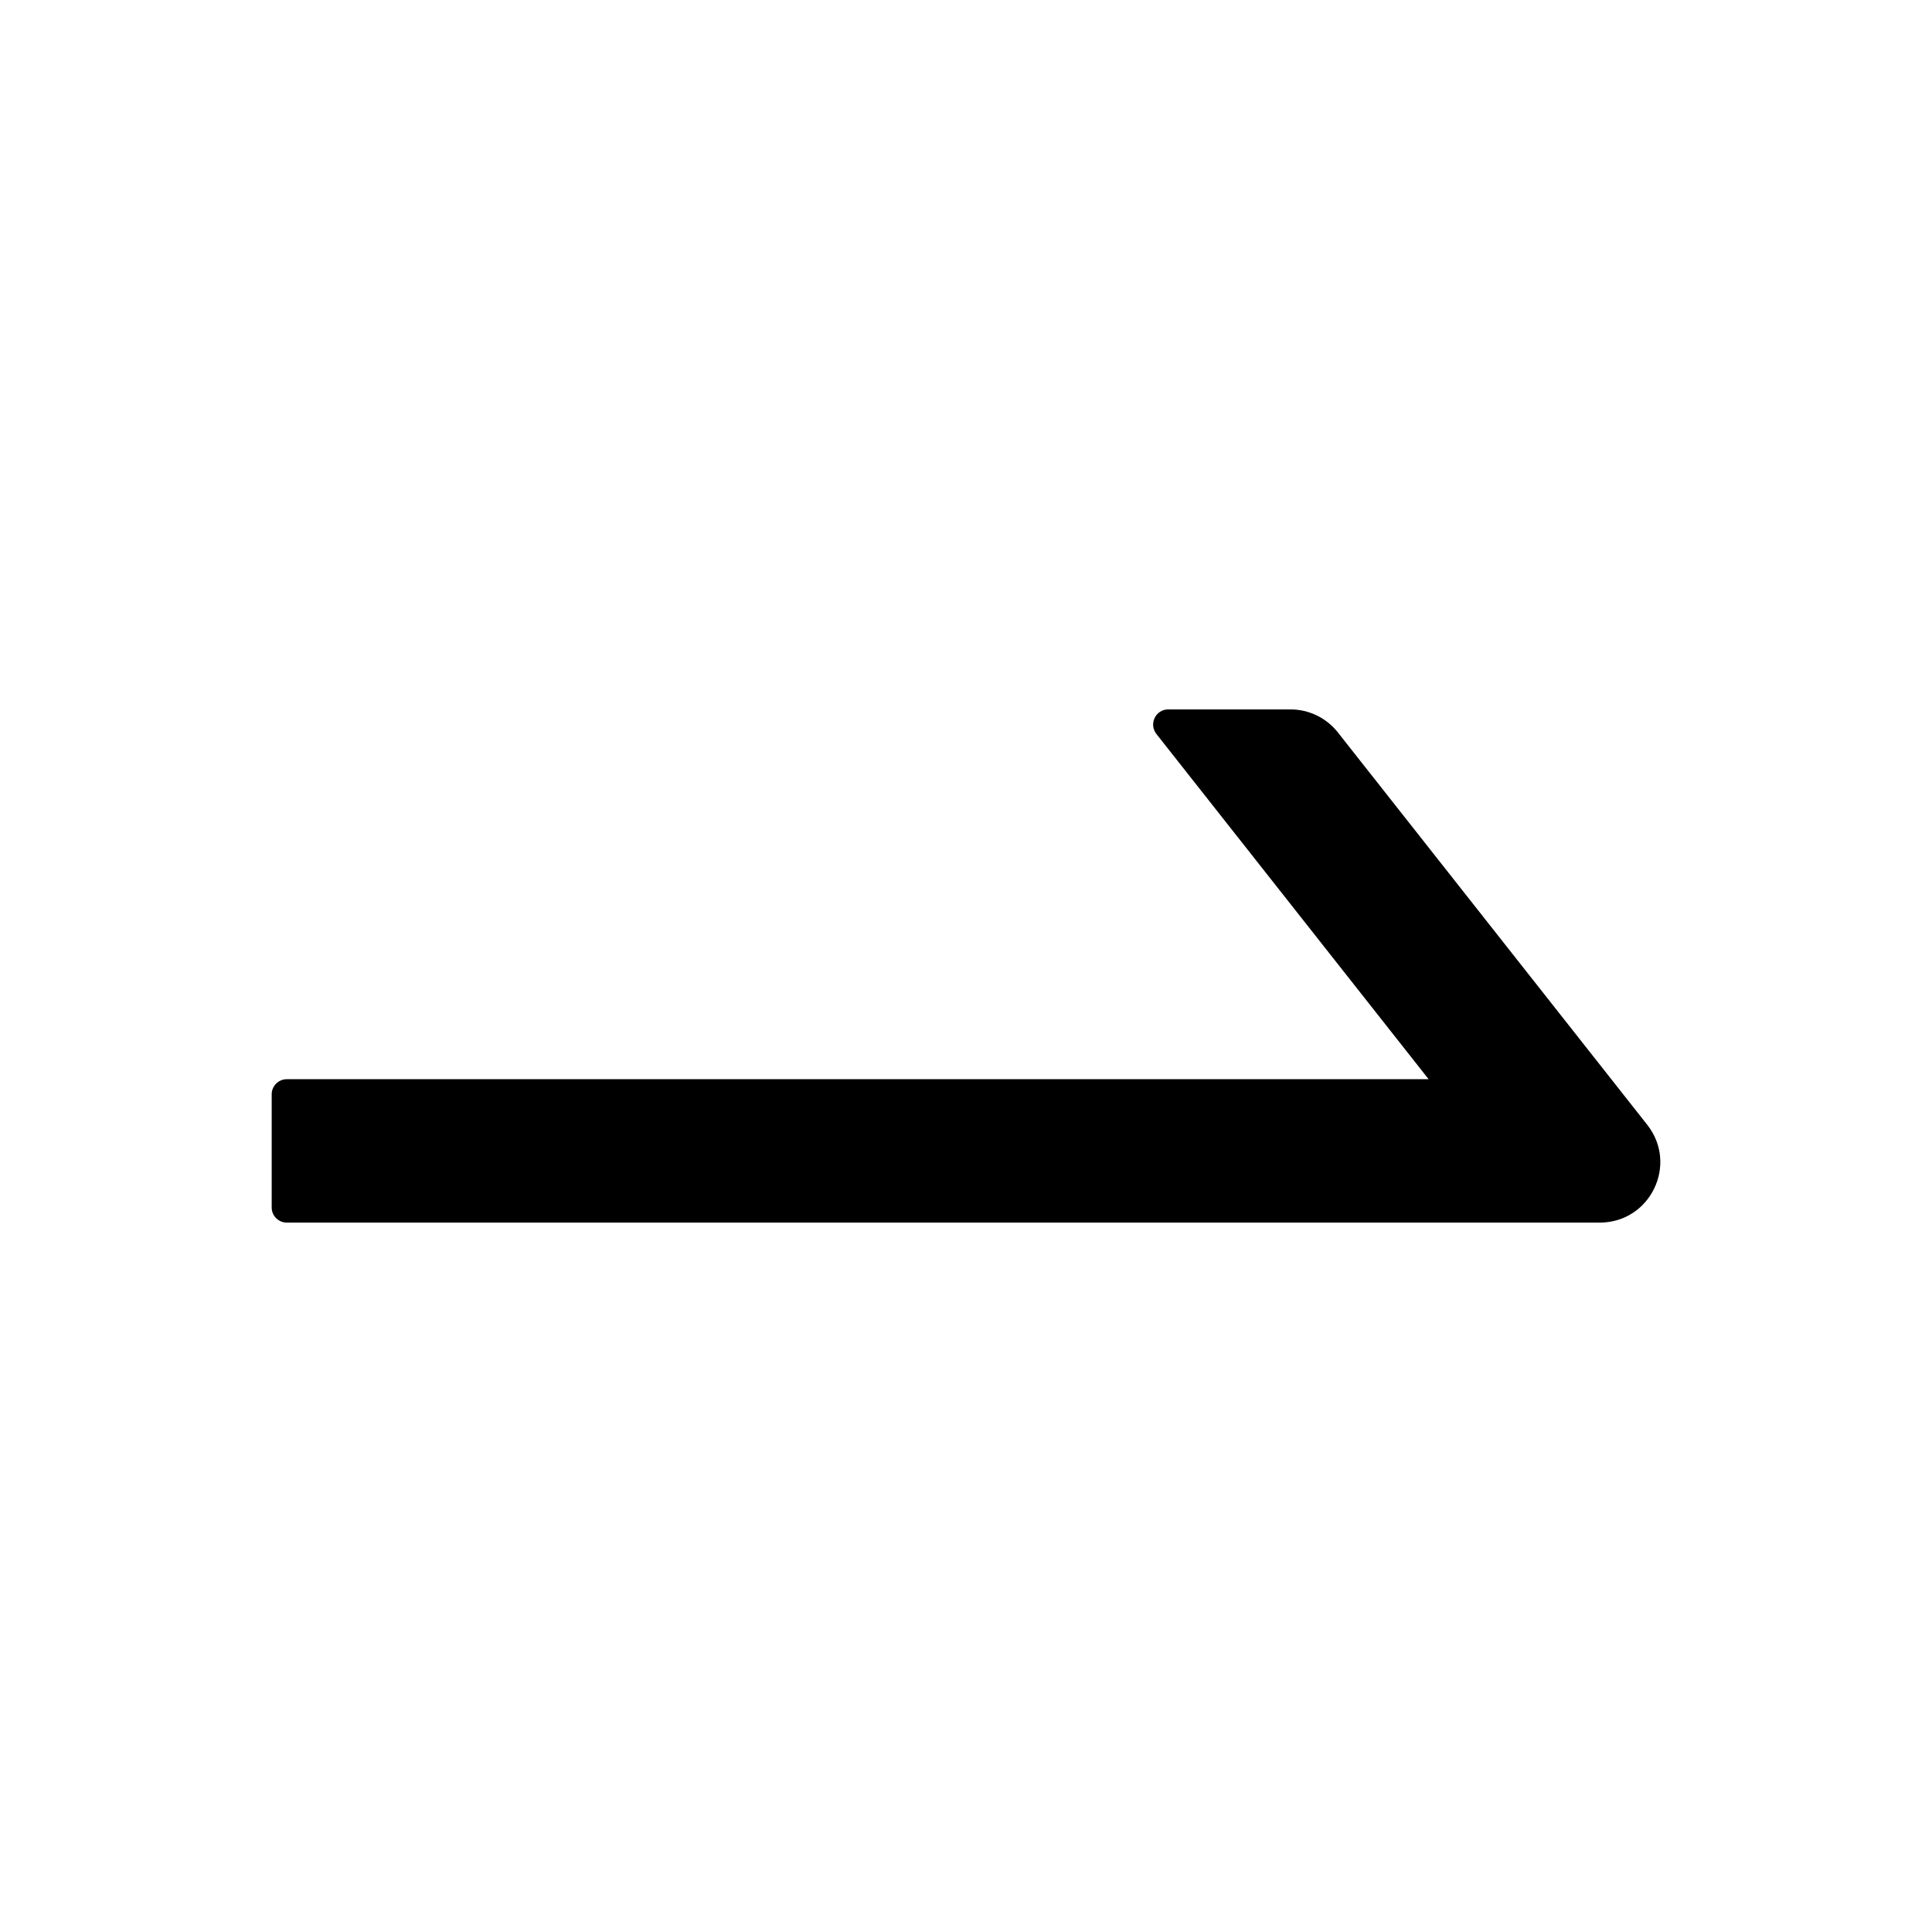
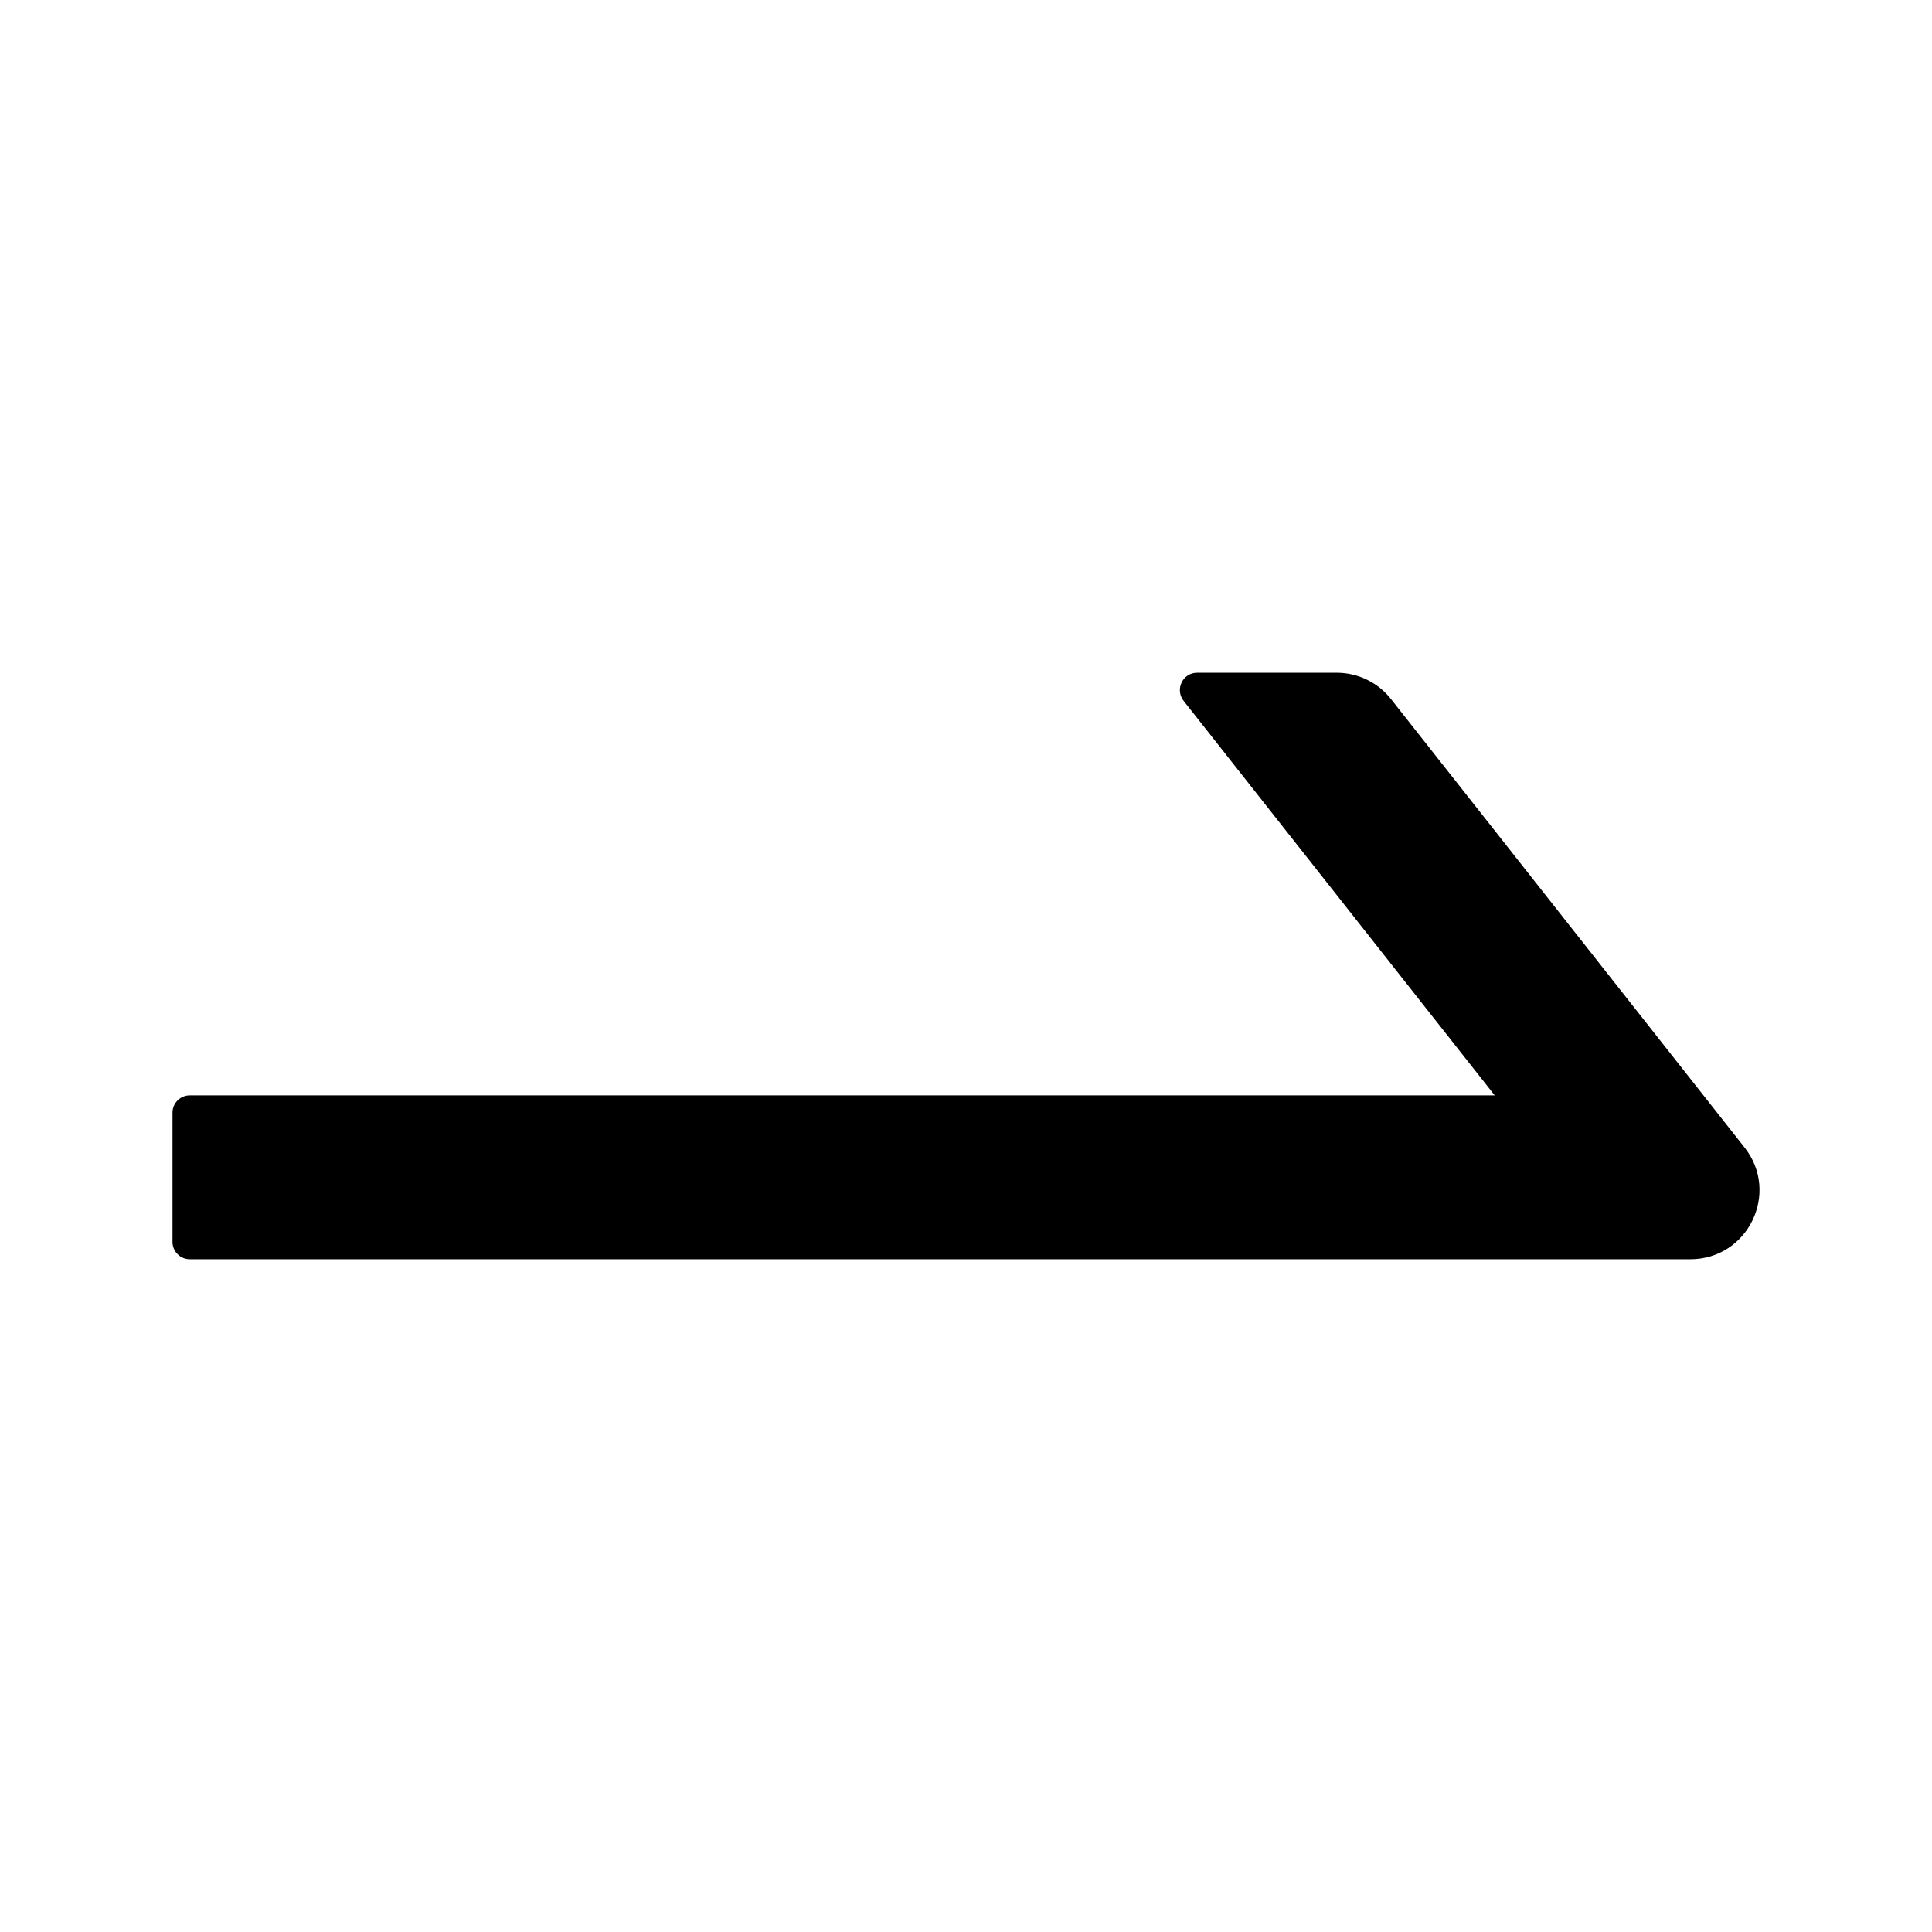
- <svg xmlns="http://www.w3.org/2000/svg" viewBox="0 0 1024 1024" focusable="false">
+ <svg xmlns="http://www.w3.org/2000/svg" viewBox="64 64 896 896" focusable="false">
  <path d="M873.1 596.2l-164-208A32 32 0 00684 376h-64.8c-6.7 0-10.4 7.7-6.3 13l144.3 183H152c-4.4 0-8 3.6-8 8v60c0 4.4 3.6 8 8 8h695.9c26.8 0 41.7-30.8 25.2-51.8z" />
</svg>
